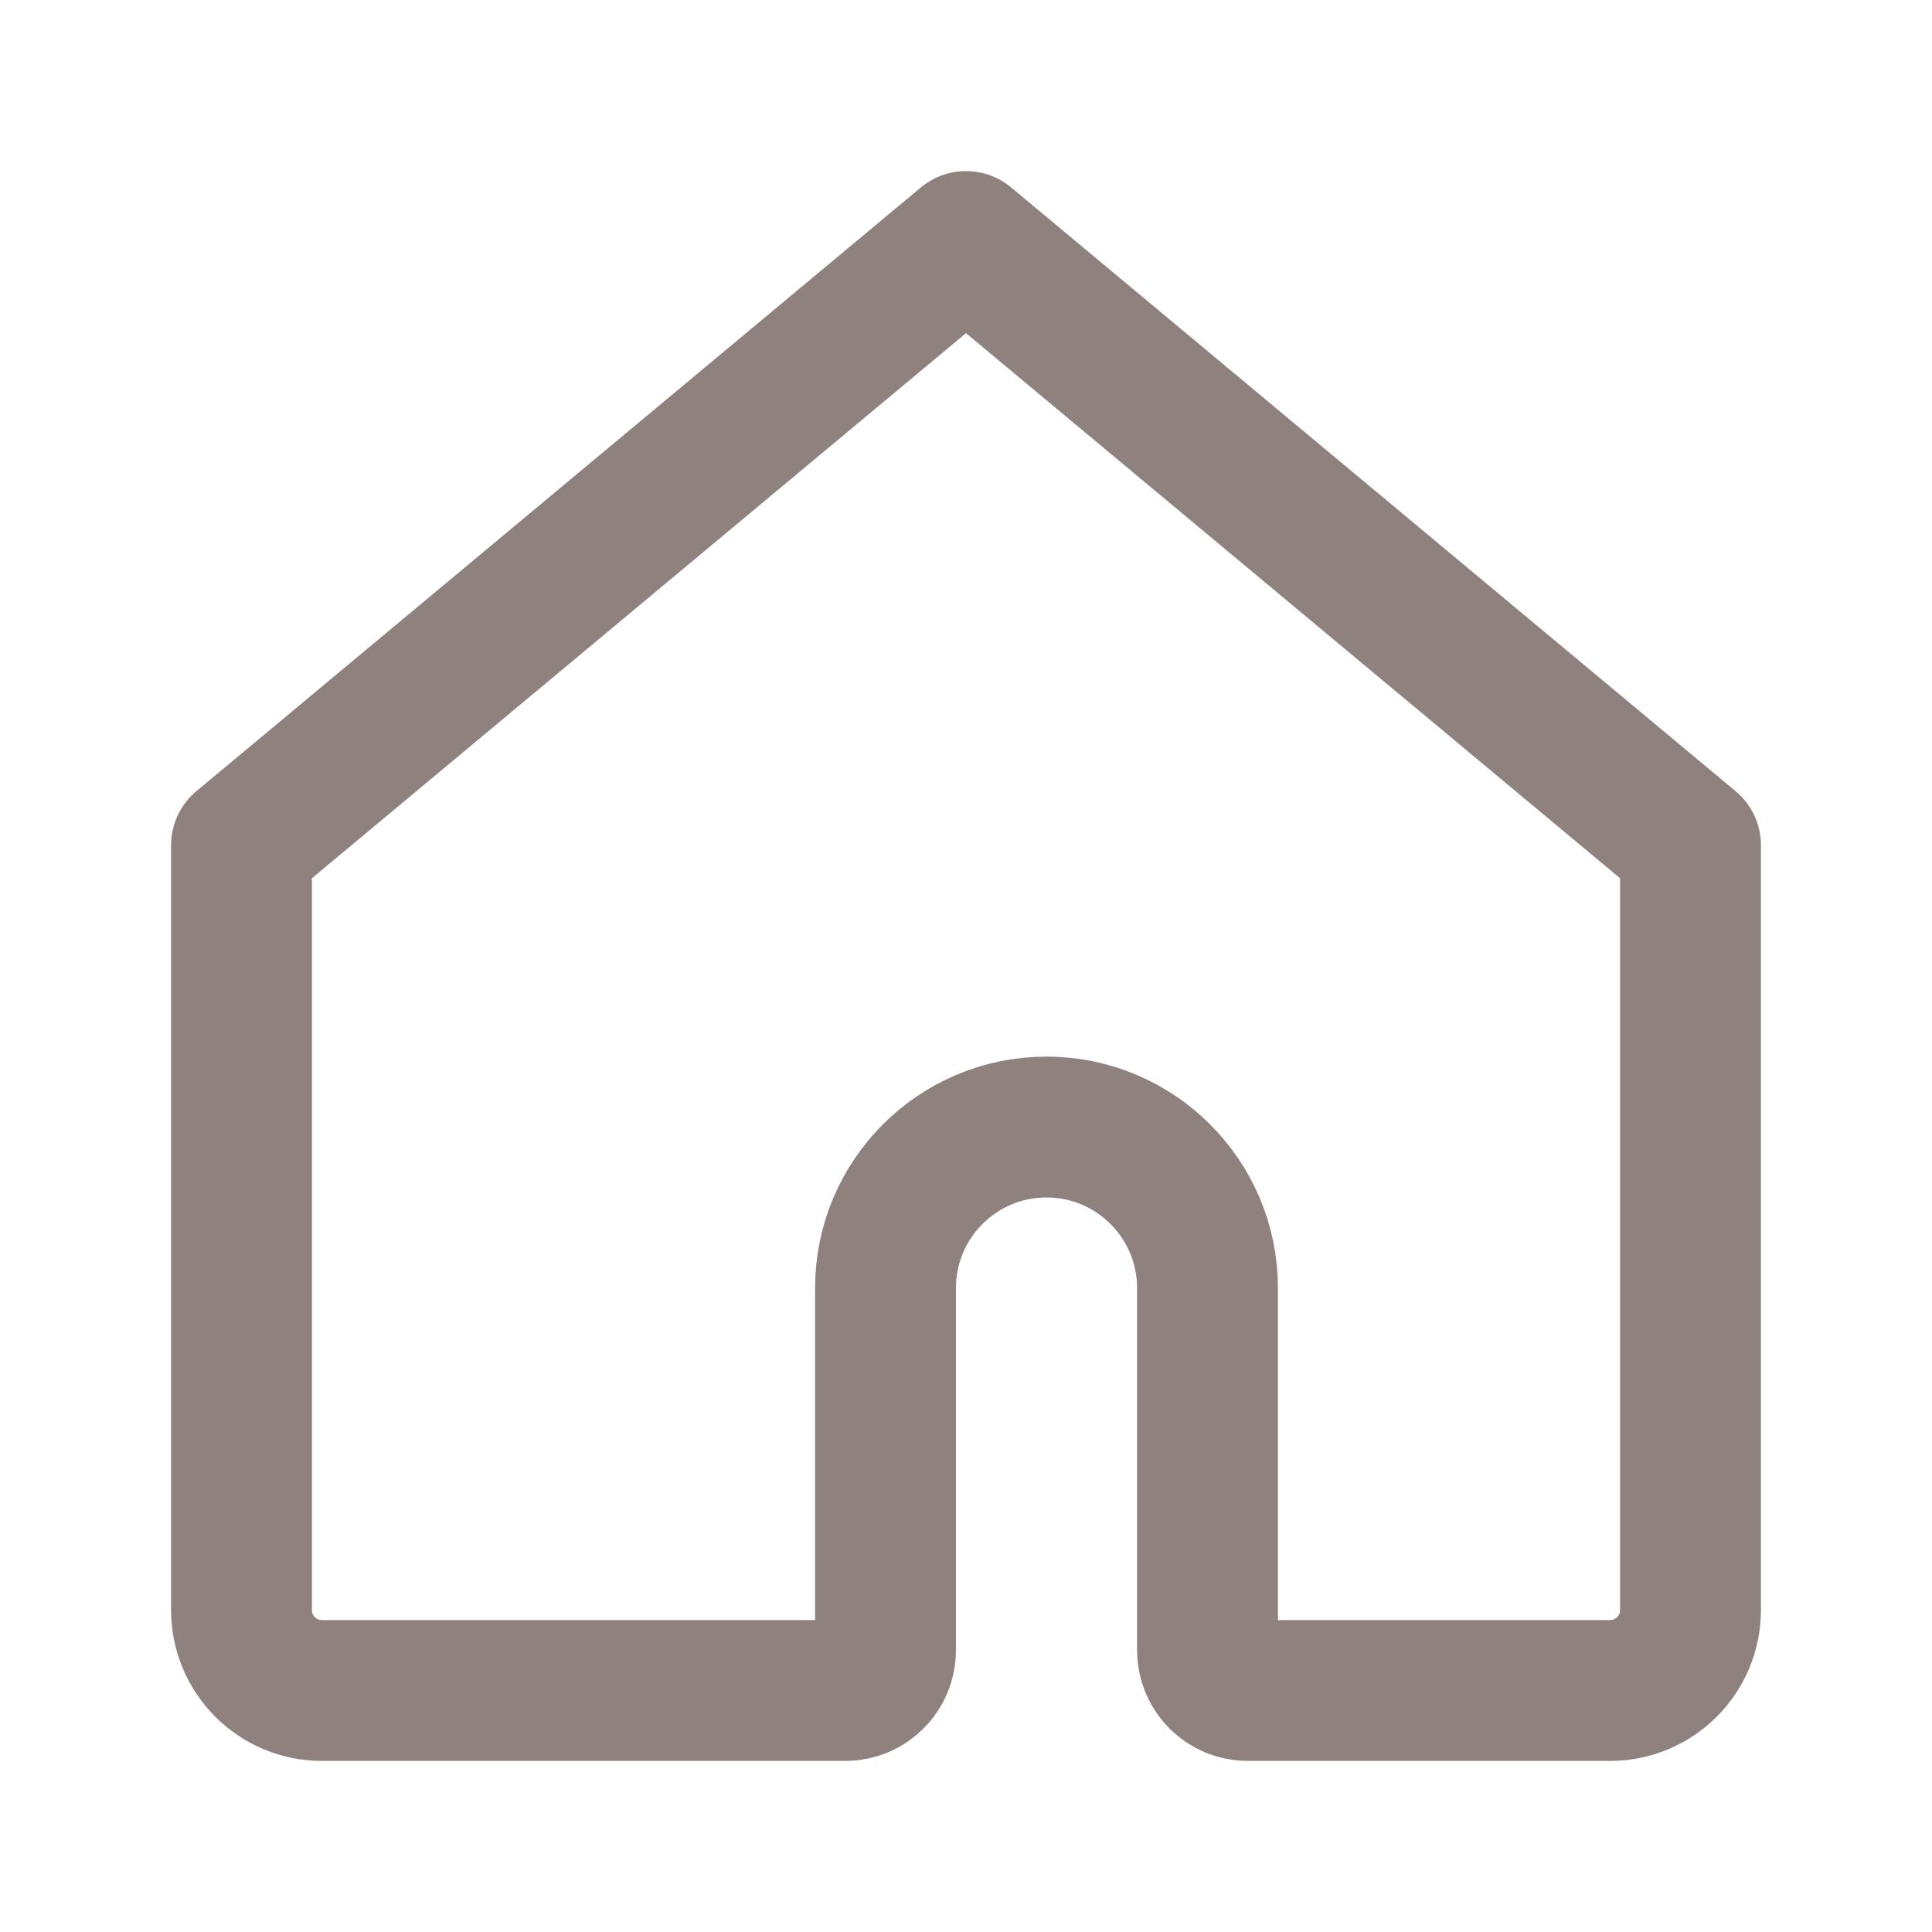
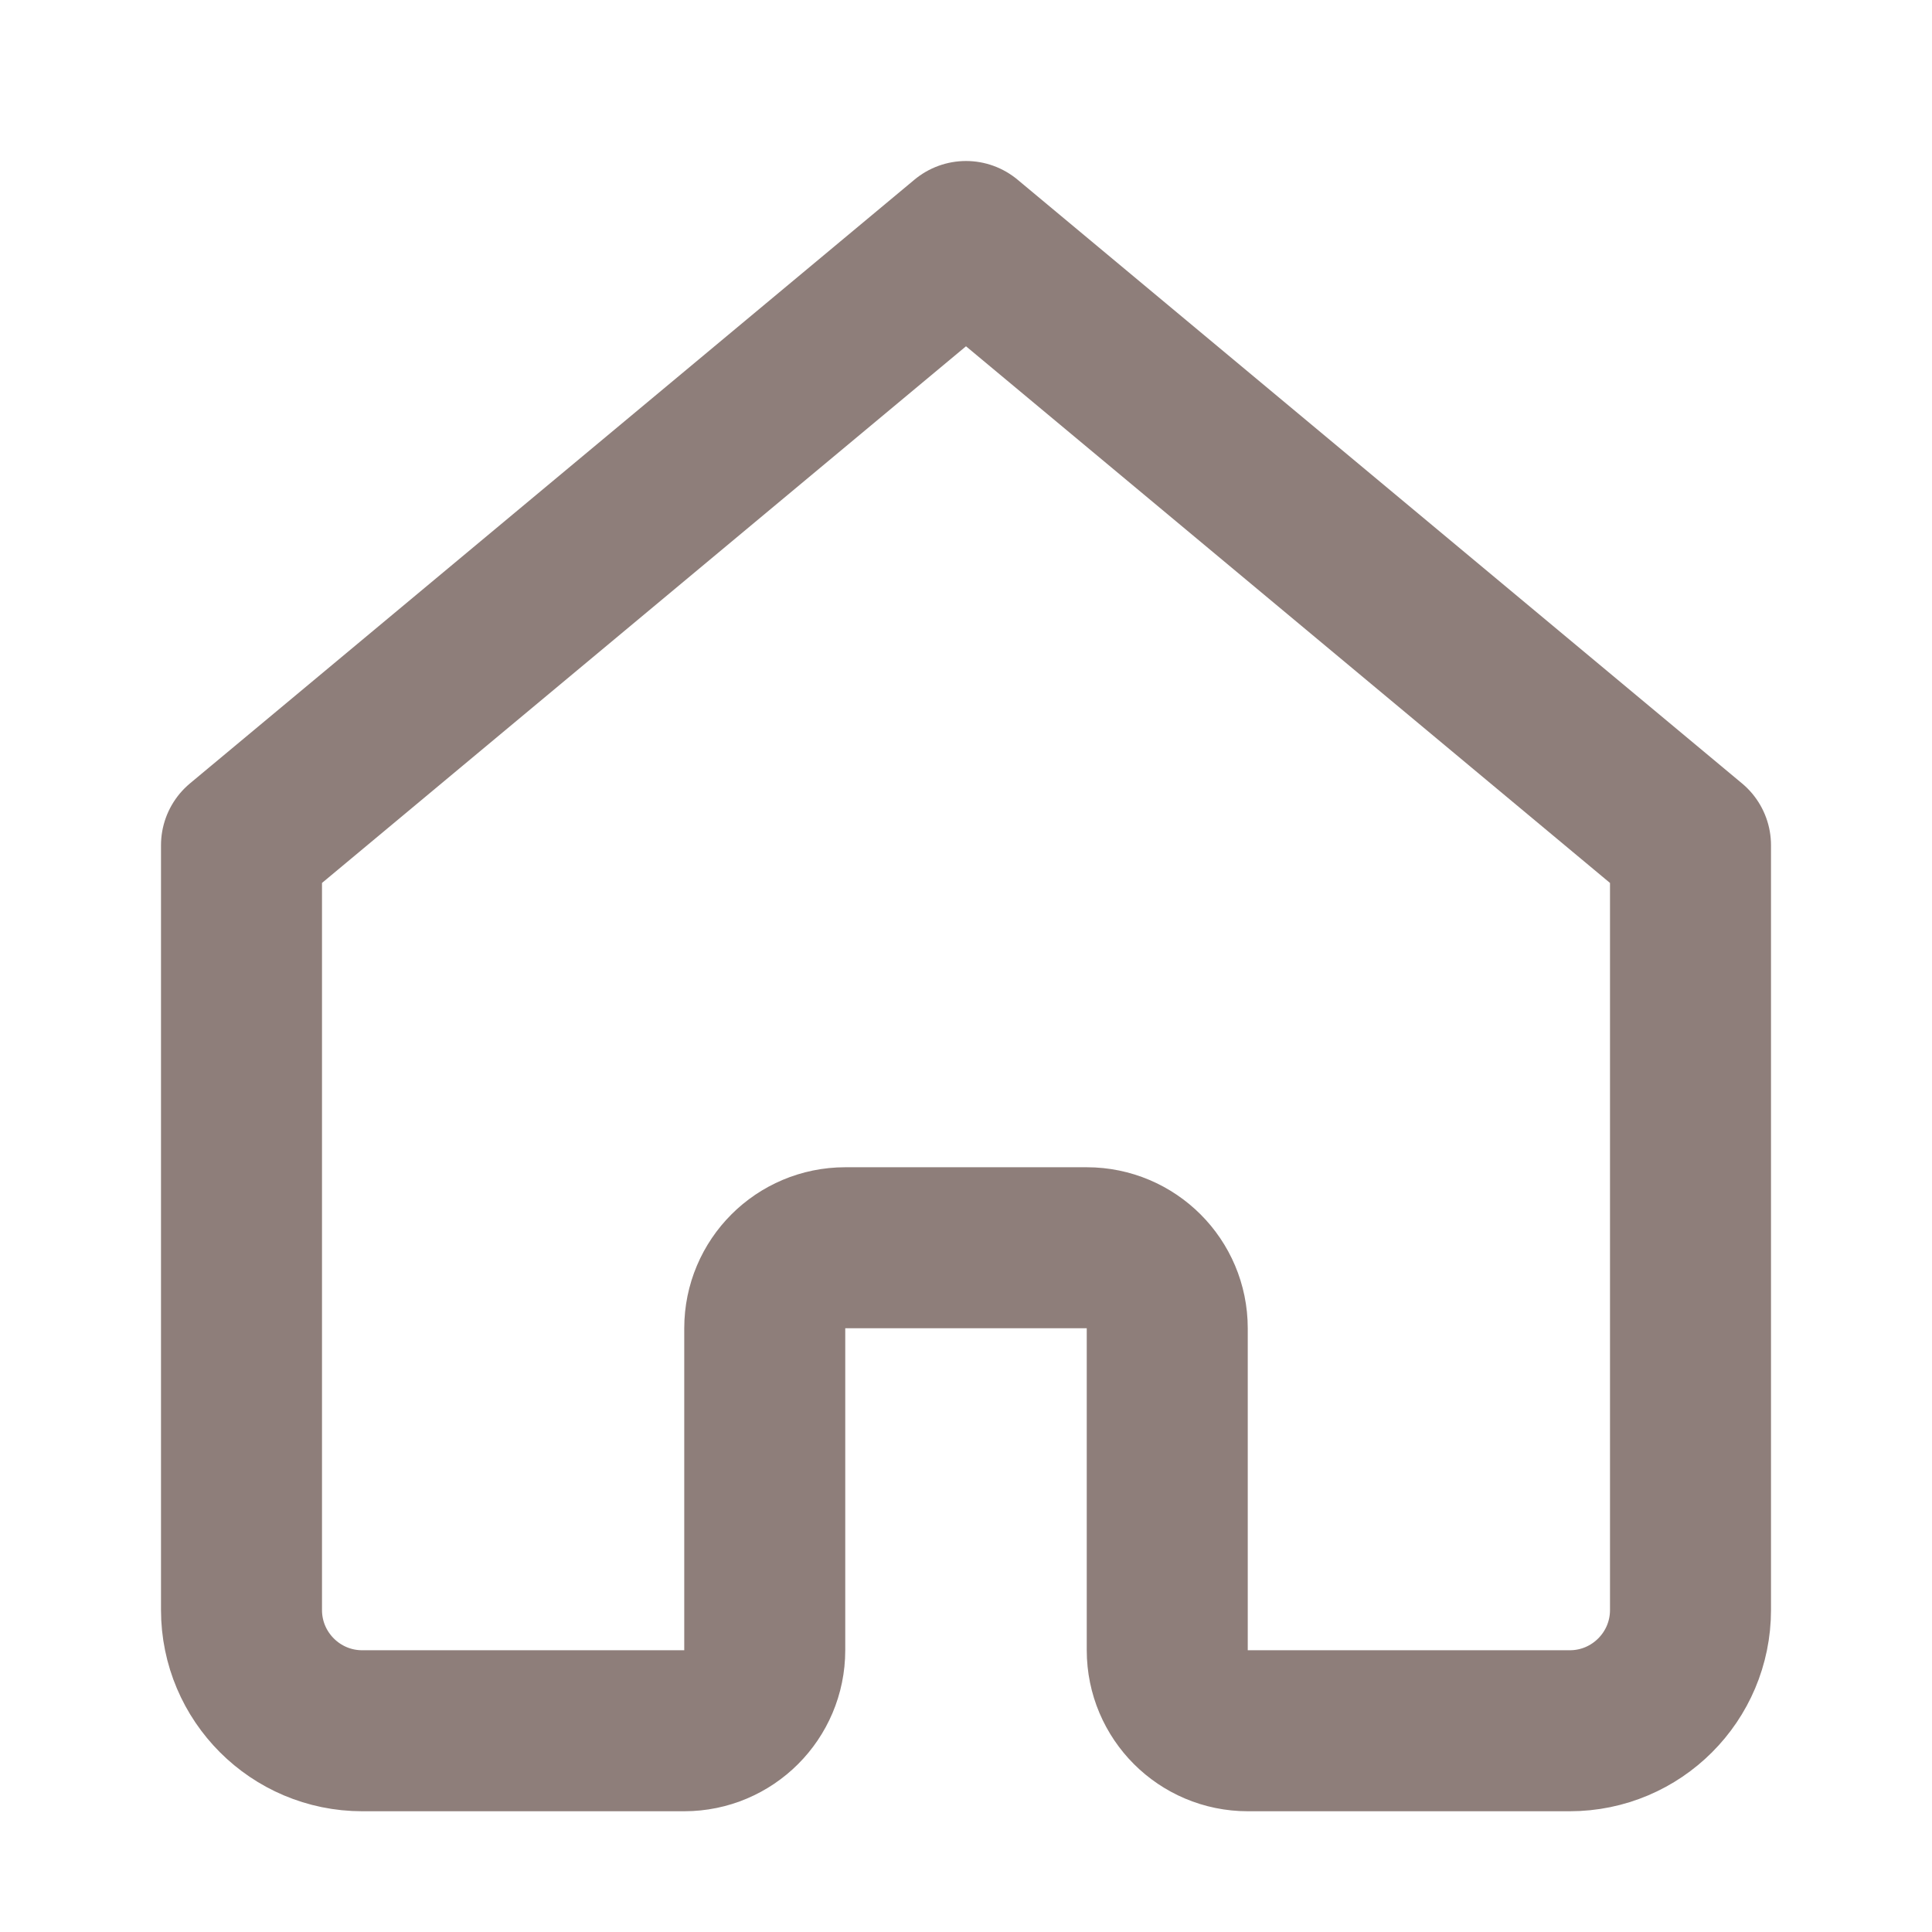
- <svg xmlns="http://www.w3.org/2000/svg" preserveAspectRatio="none" overflow="visible" style="display: block;" width="20" height="20" viewBox="0 0 20 20" fill="none">
+ <svg xmlns="http://www.w3.org/2000/svg" preserveAspectRatio="xMidYMid meet" width="24" height="24" viewBox="0 0 24 24" fill="none">
  <g id="SVG">
-     <path id="Vector" d="M2.5 8.75L10 2.5L17.5 8.75V16.667C17.5 17.127 17.127 17.5 16.667 17.5H12.917C12.687 17.5 12.5 17.314 12.5 17.083V13.333C12.5 12.414 11.753 11.667 10.833 11.667C9.913 11.667 9.167 12.414 9.167 13.333V17.083C9.167 17.314 8.98 17.5 8.75 17.5H3.333C2.873 17.5 2.5 17.127 2.5 16.667V8.75V8.75" stroke="#8F827E" stroke-width="1.458" stroke-linecap="round" stroke-linejoin="round" />
+     <path id="Vector" d="M3 10.5L12 3L21 10.5V20C21 20.828 20.328 21.5 19.5 21.5H15.5C14.948 21.5 14.5 21.052 14.5 20.5V16.5C14.5 15.948 14.052 15.5 13.5 15.5H10.5C9.948 15.5 9.5 15.948 9.5 16.5V20.5C9.5 21.052 9.052 21.5 8.5 21.5H4.5C3.672 21.5 3 20.828 3 20V10.5V10.5" stroke="#8E7E7A" stroke-width="2" stroke-linecap="round" stroke-linejoin="round" />
  </g>
</svg>
